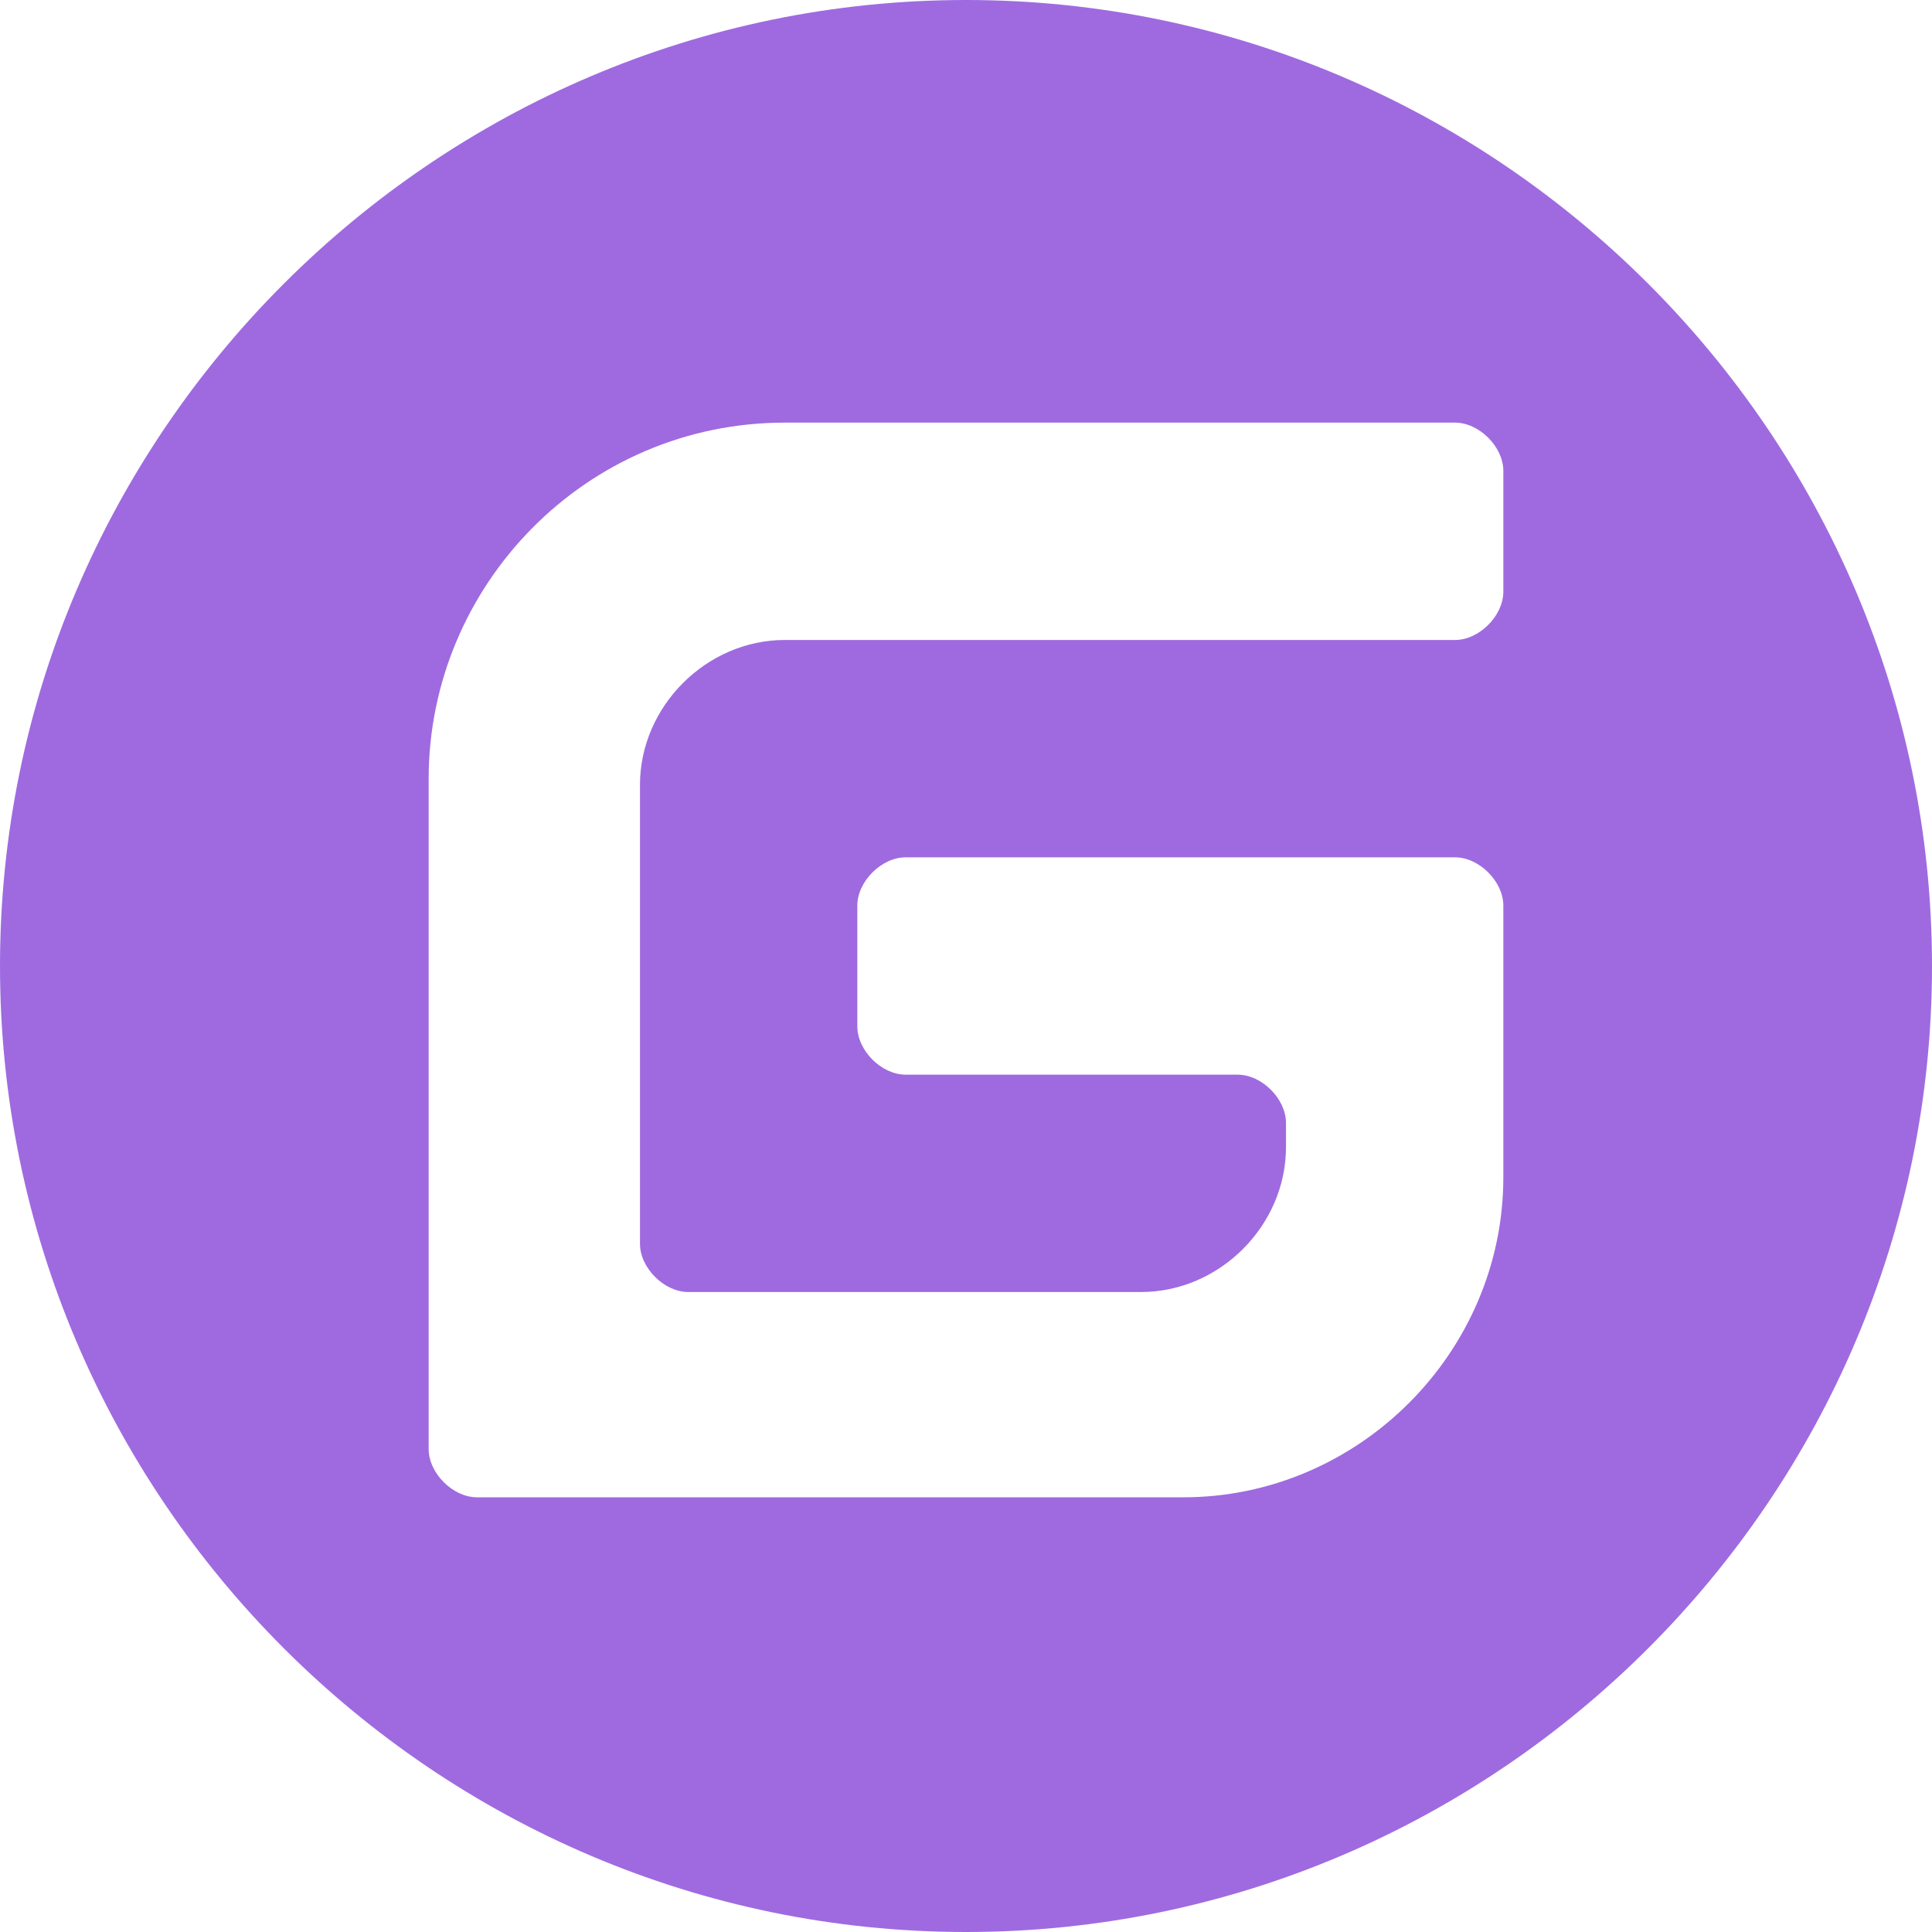
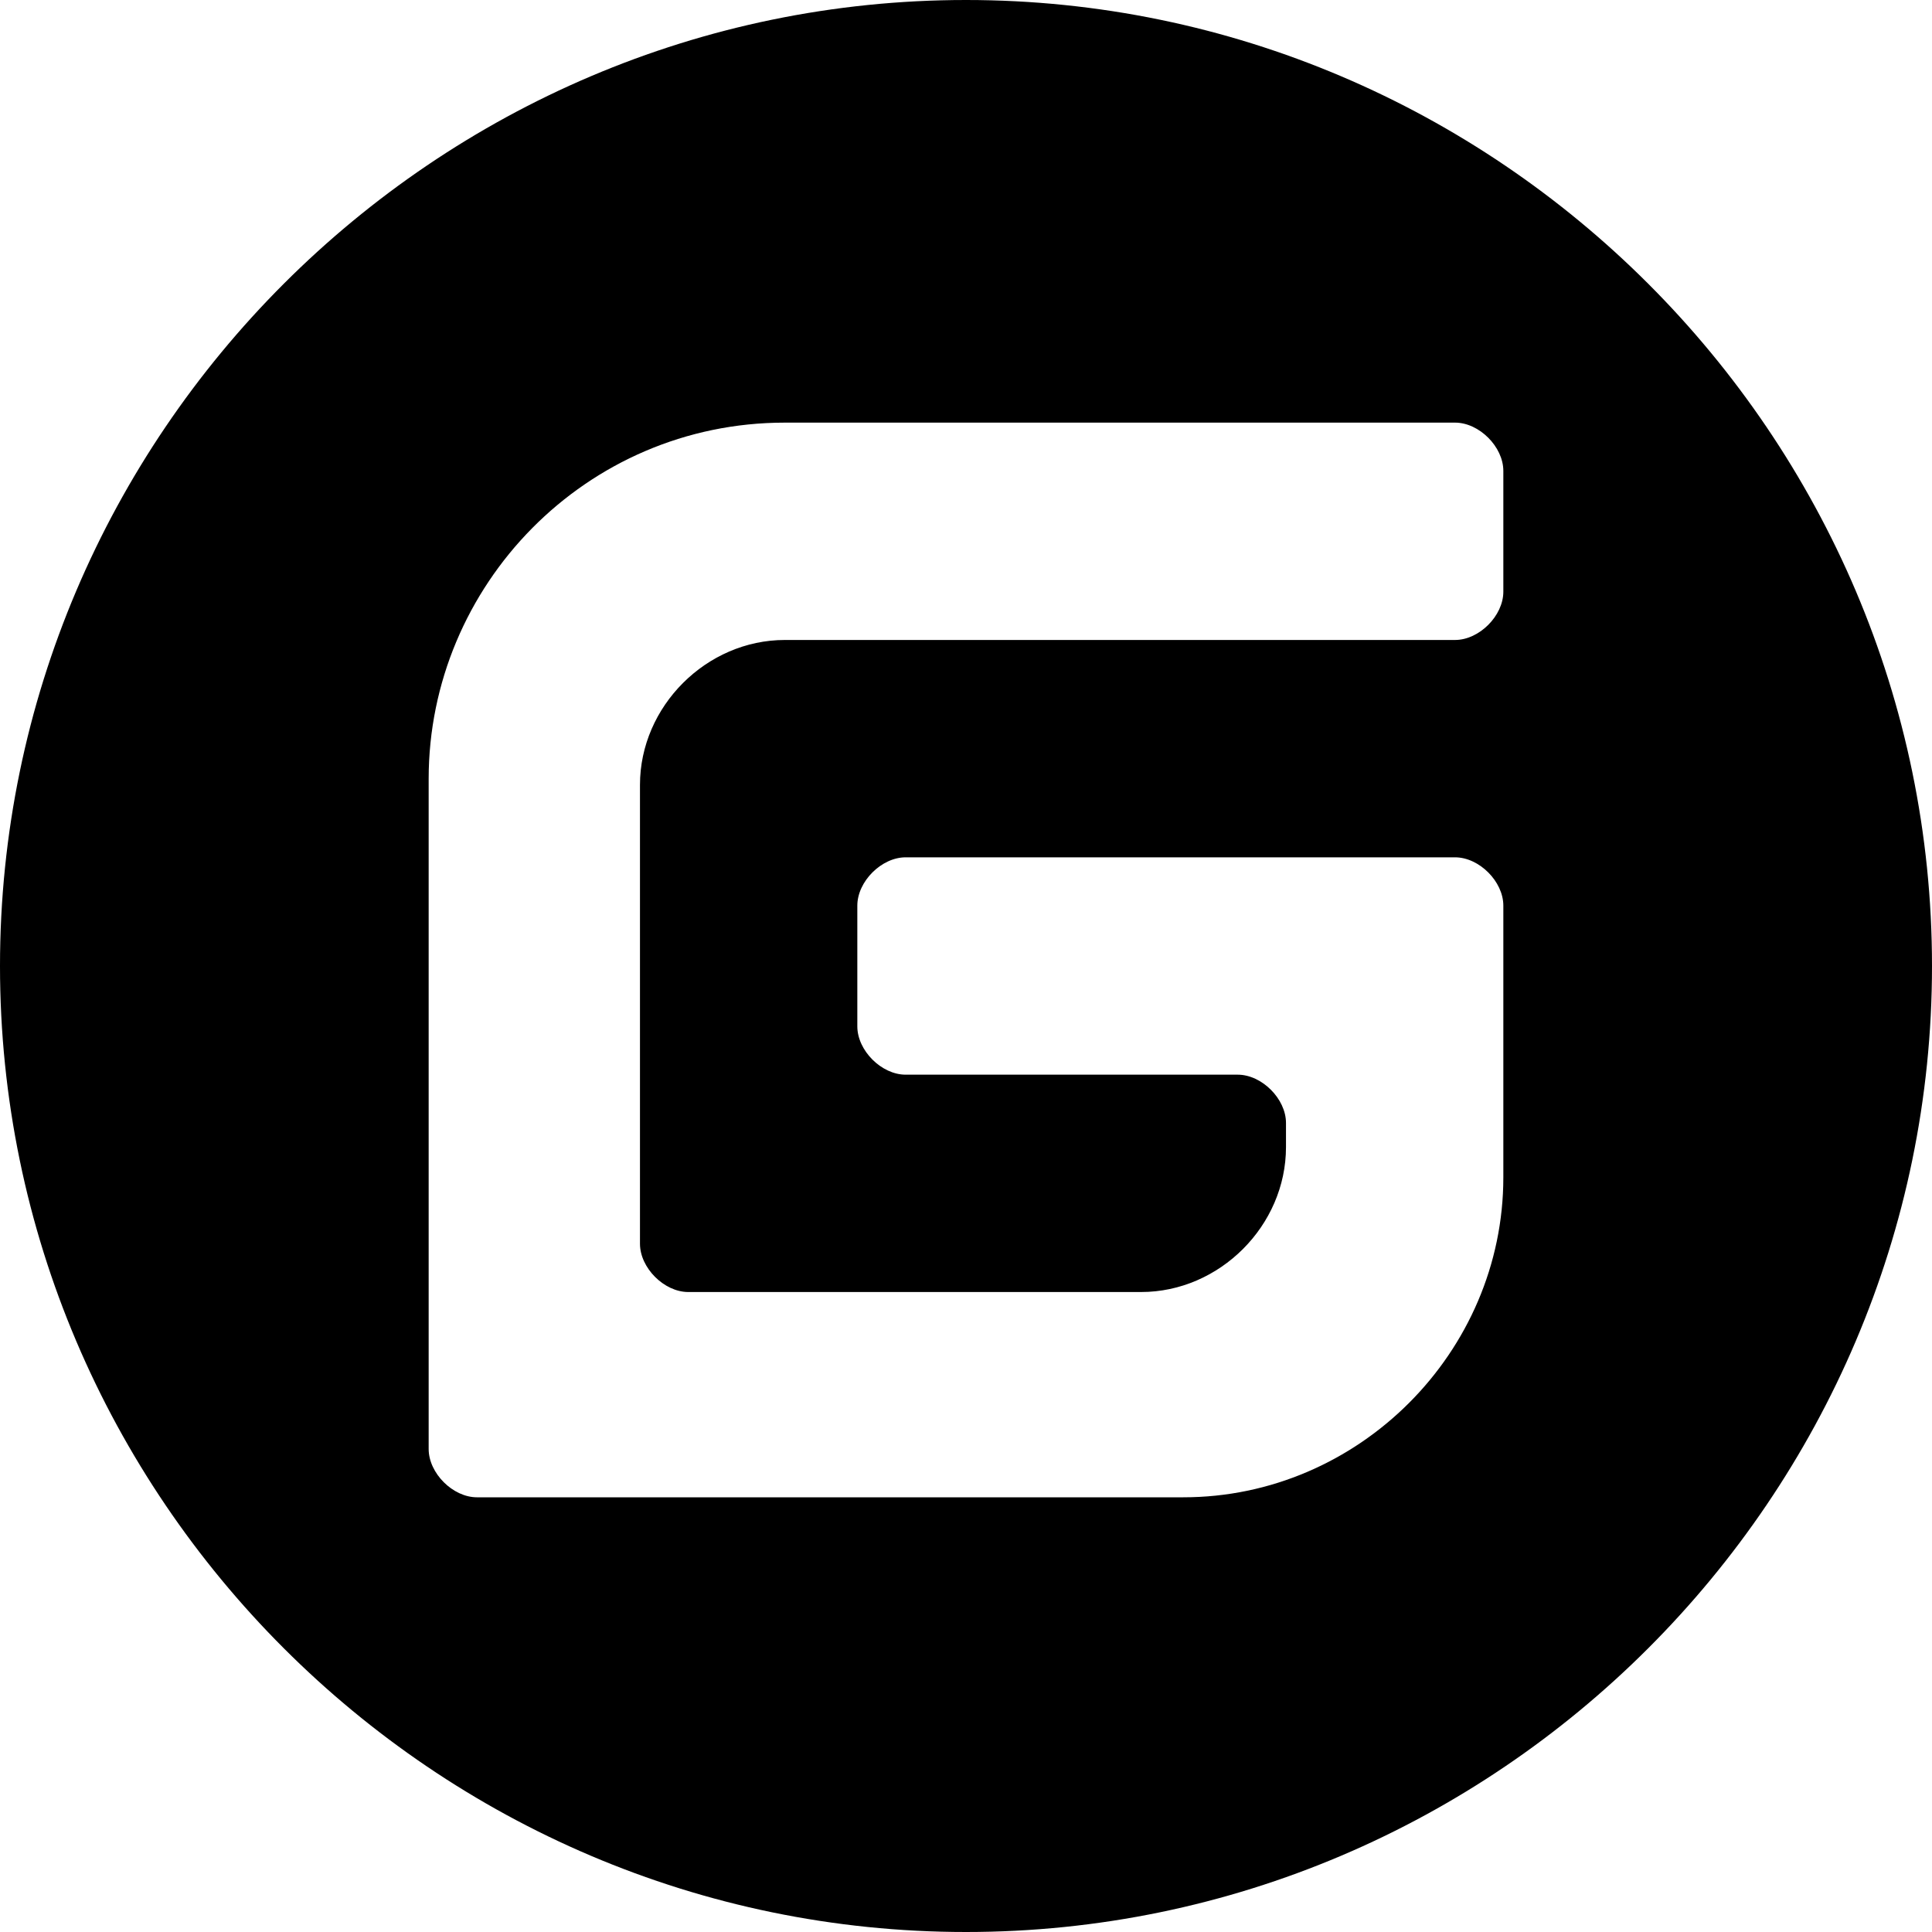
<svg xmlns="http://www.w3.org/2000/svg" t="1646408463206" class="icon" viewBox="0 0 1024 1024" version="1.1" p-id="1957" width="14" height="14">
-   <path d="M512 1024C230.4 1024 0 793.6 0 512S230.4 0 512 0s512 230.4 512 512-230.4 512-512 512z m259.2-569.6H480c-12.8 0-25.6 12.8-25.6 25.6v64c0 12.8 12.8 25.6 25.6 25.6h176c12.8 0 25.6 12.8 25.6 25.6v12.8c0 41.6-35.2 76.8-76.8 76.8h-240c-12.8 0-25.6-12.8-25.6-25.6V416c0-41.6 35.2-76.8 76.8-76.8h355.2c12.8 0 25.6-12.8 25.6-25.6v-64c0-12.8-12.8-25.6-25.6-25.6H416c-105.6 0-188.8 86.4-188.8 188.8V768c0 12.8 12.8 25.6 25.6 25.6h374.4c92.8 0 169.6-76.8 169.6-169.6v-144c0-12.8-12.8-25.6-25.6-25.6z" fill="#9f6ae0" p-id="1958" />
+   <path d="M512 1024C230.4 1024 0 793.6 0 512S230.4 0 512 0s512 230.4 512 512-230.4 512-512 512z m259.2-569.6H480c-12.8 0-25.6 12.8-25.6 25.6v64c0 12.8 12.8 25.6 25.6 25.6h176c12.8 0 25.6 12.8 25.6 25.6v12.8c0 41.6-35.2 76.8-76.8 76.8h-240c-12.8 0-25.6-12.8-25.6-25.6V416c0-41.6 35.2-76.8 76.8-76.8h355.2c12.8 0 25.6-12.8 25.6-25.6v-64c0-12.8-12.8-25.6-25.6-25.6H416c-105.6 0-188.8 86.4-188.8 188.8V768c0 12.8 12.8 25.6 25.6 25.6h374.4c92.8 0 169.6-76.8 169.6-169.6v-144c0-12.8-12.8-25.6-25.6-25.6z" fill="currentColor" p-id="1958" />
</svg>
